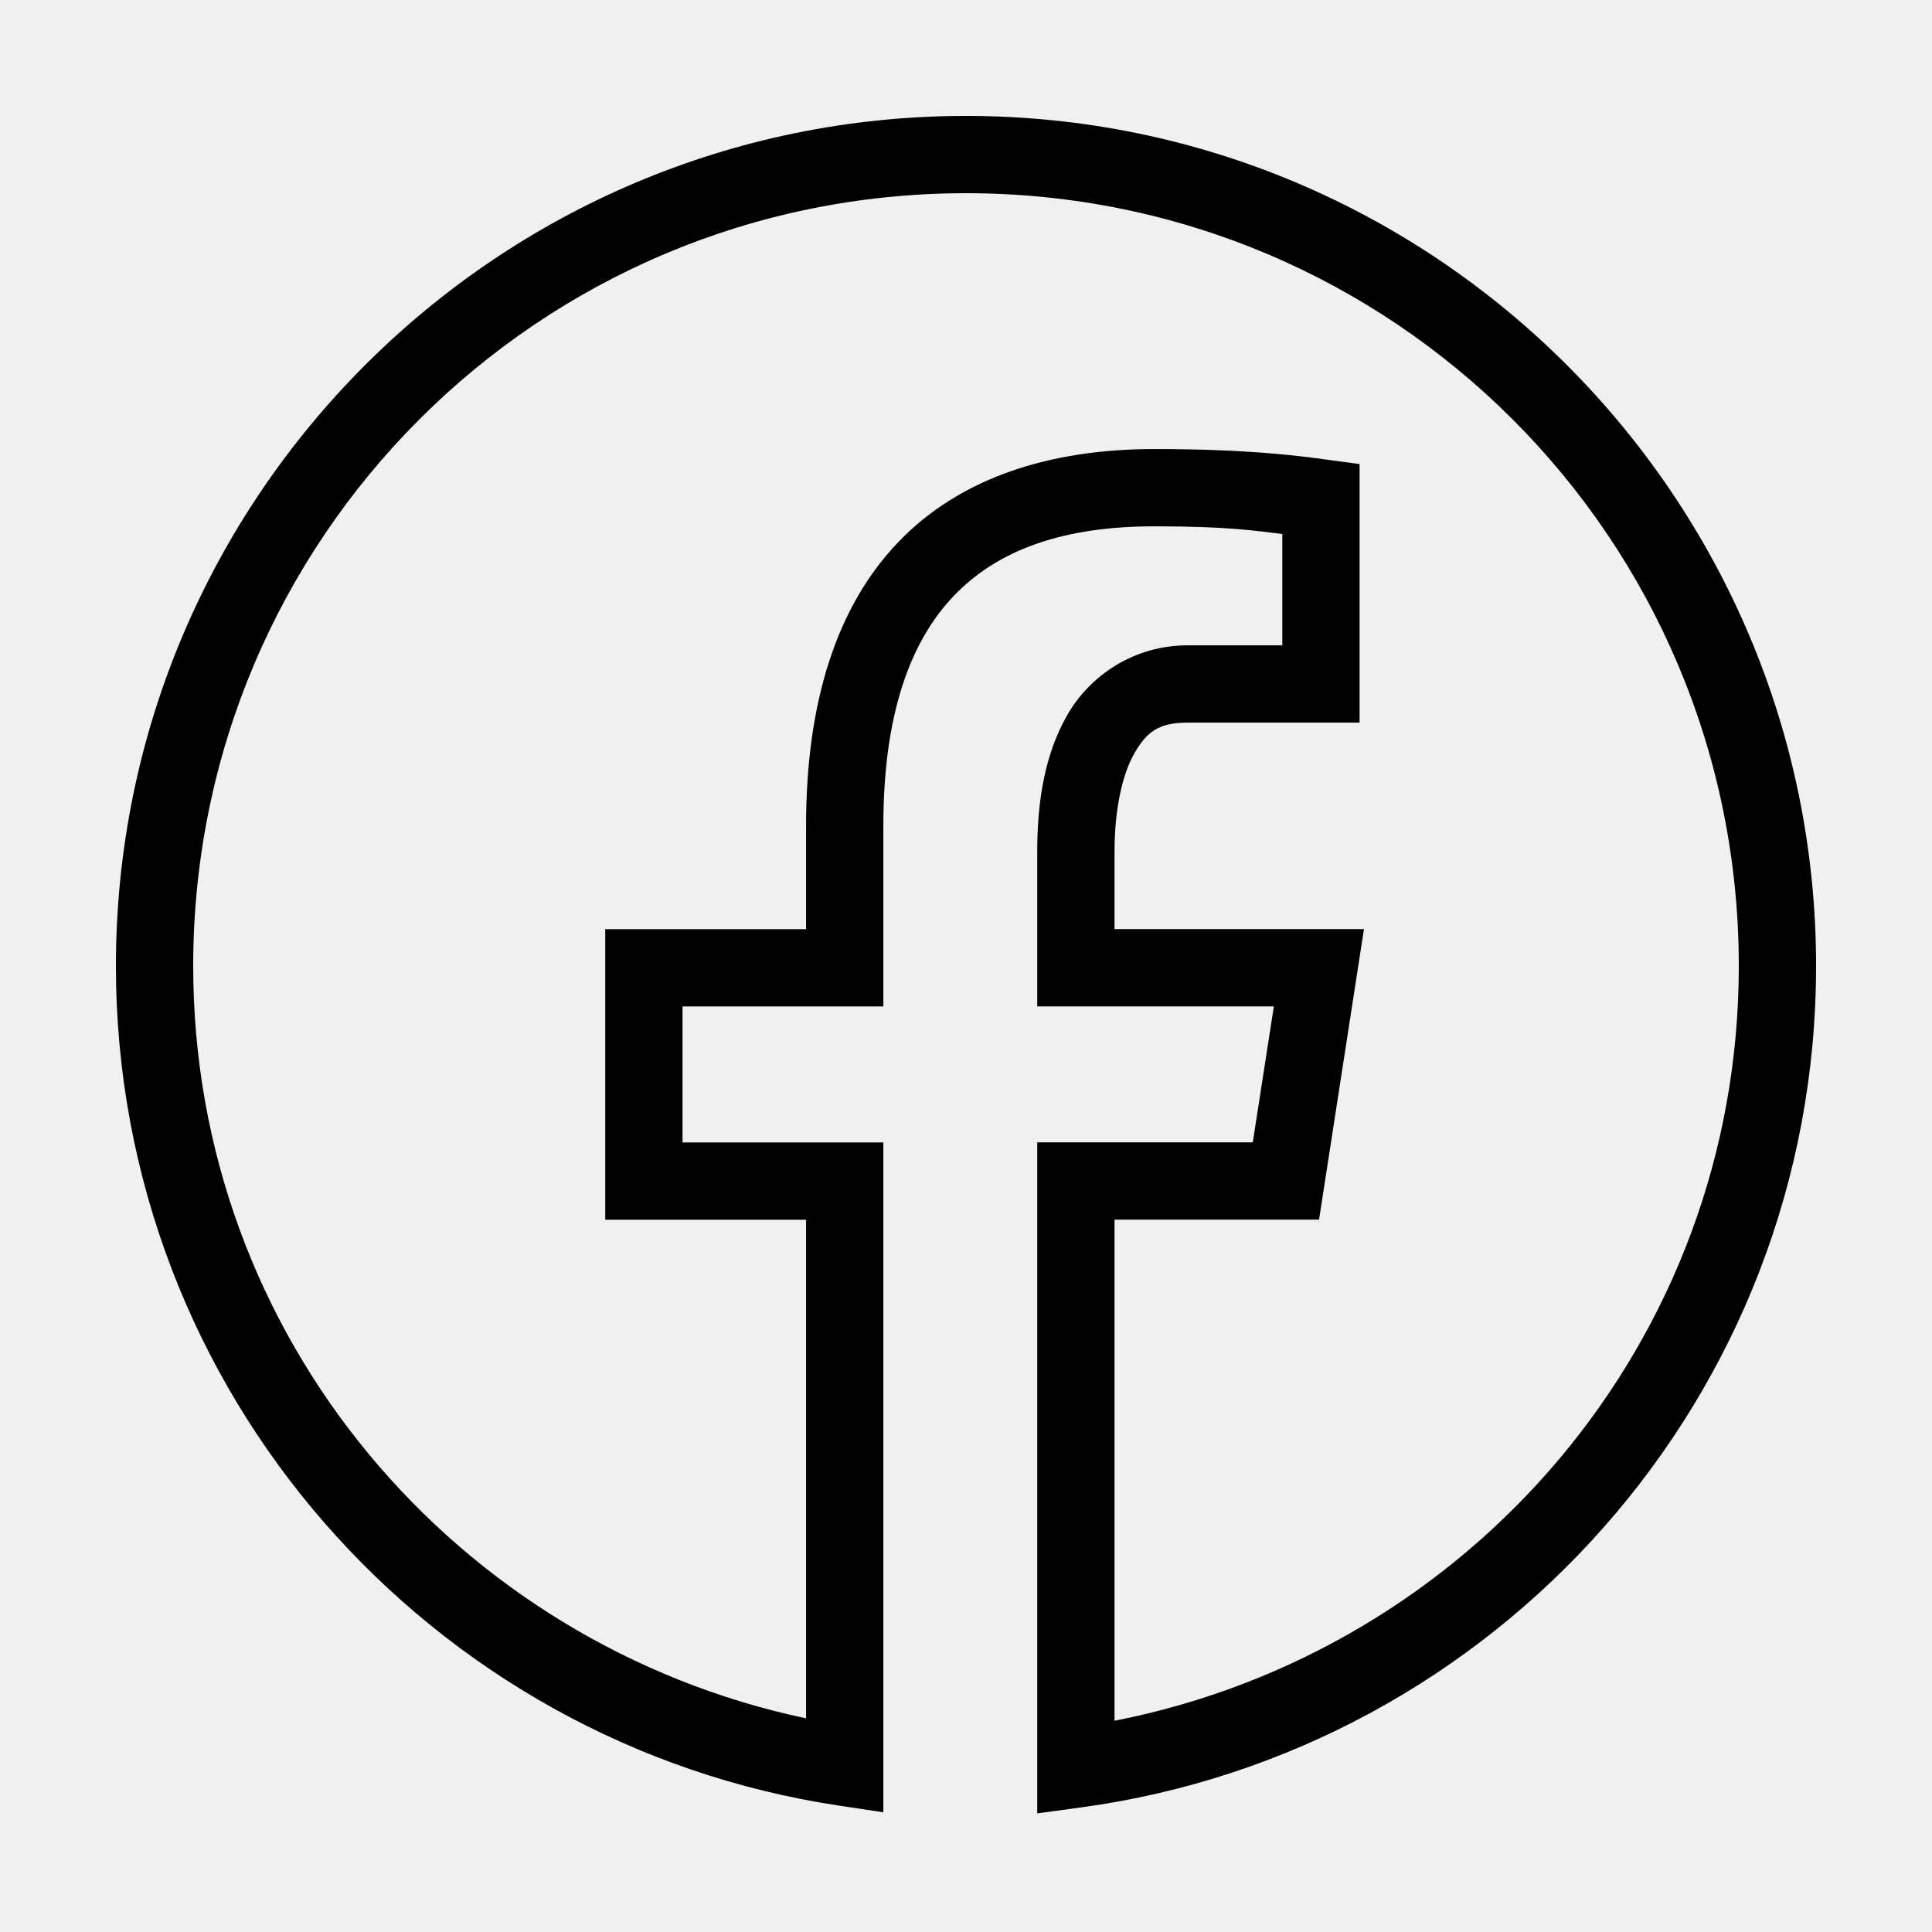
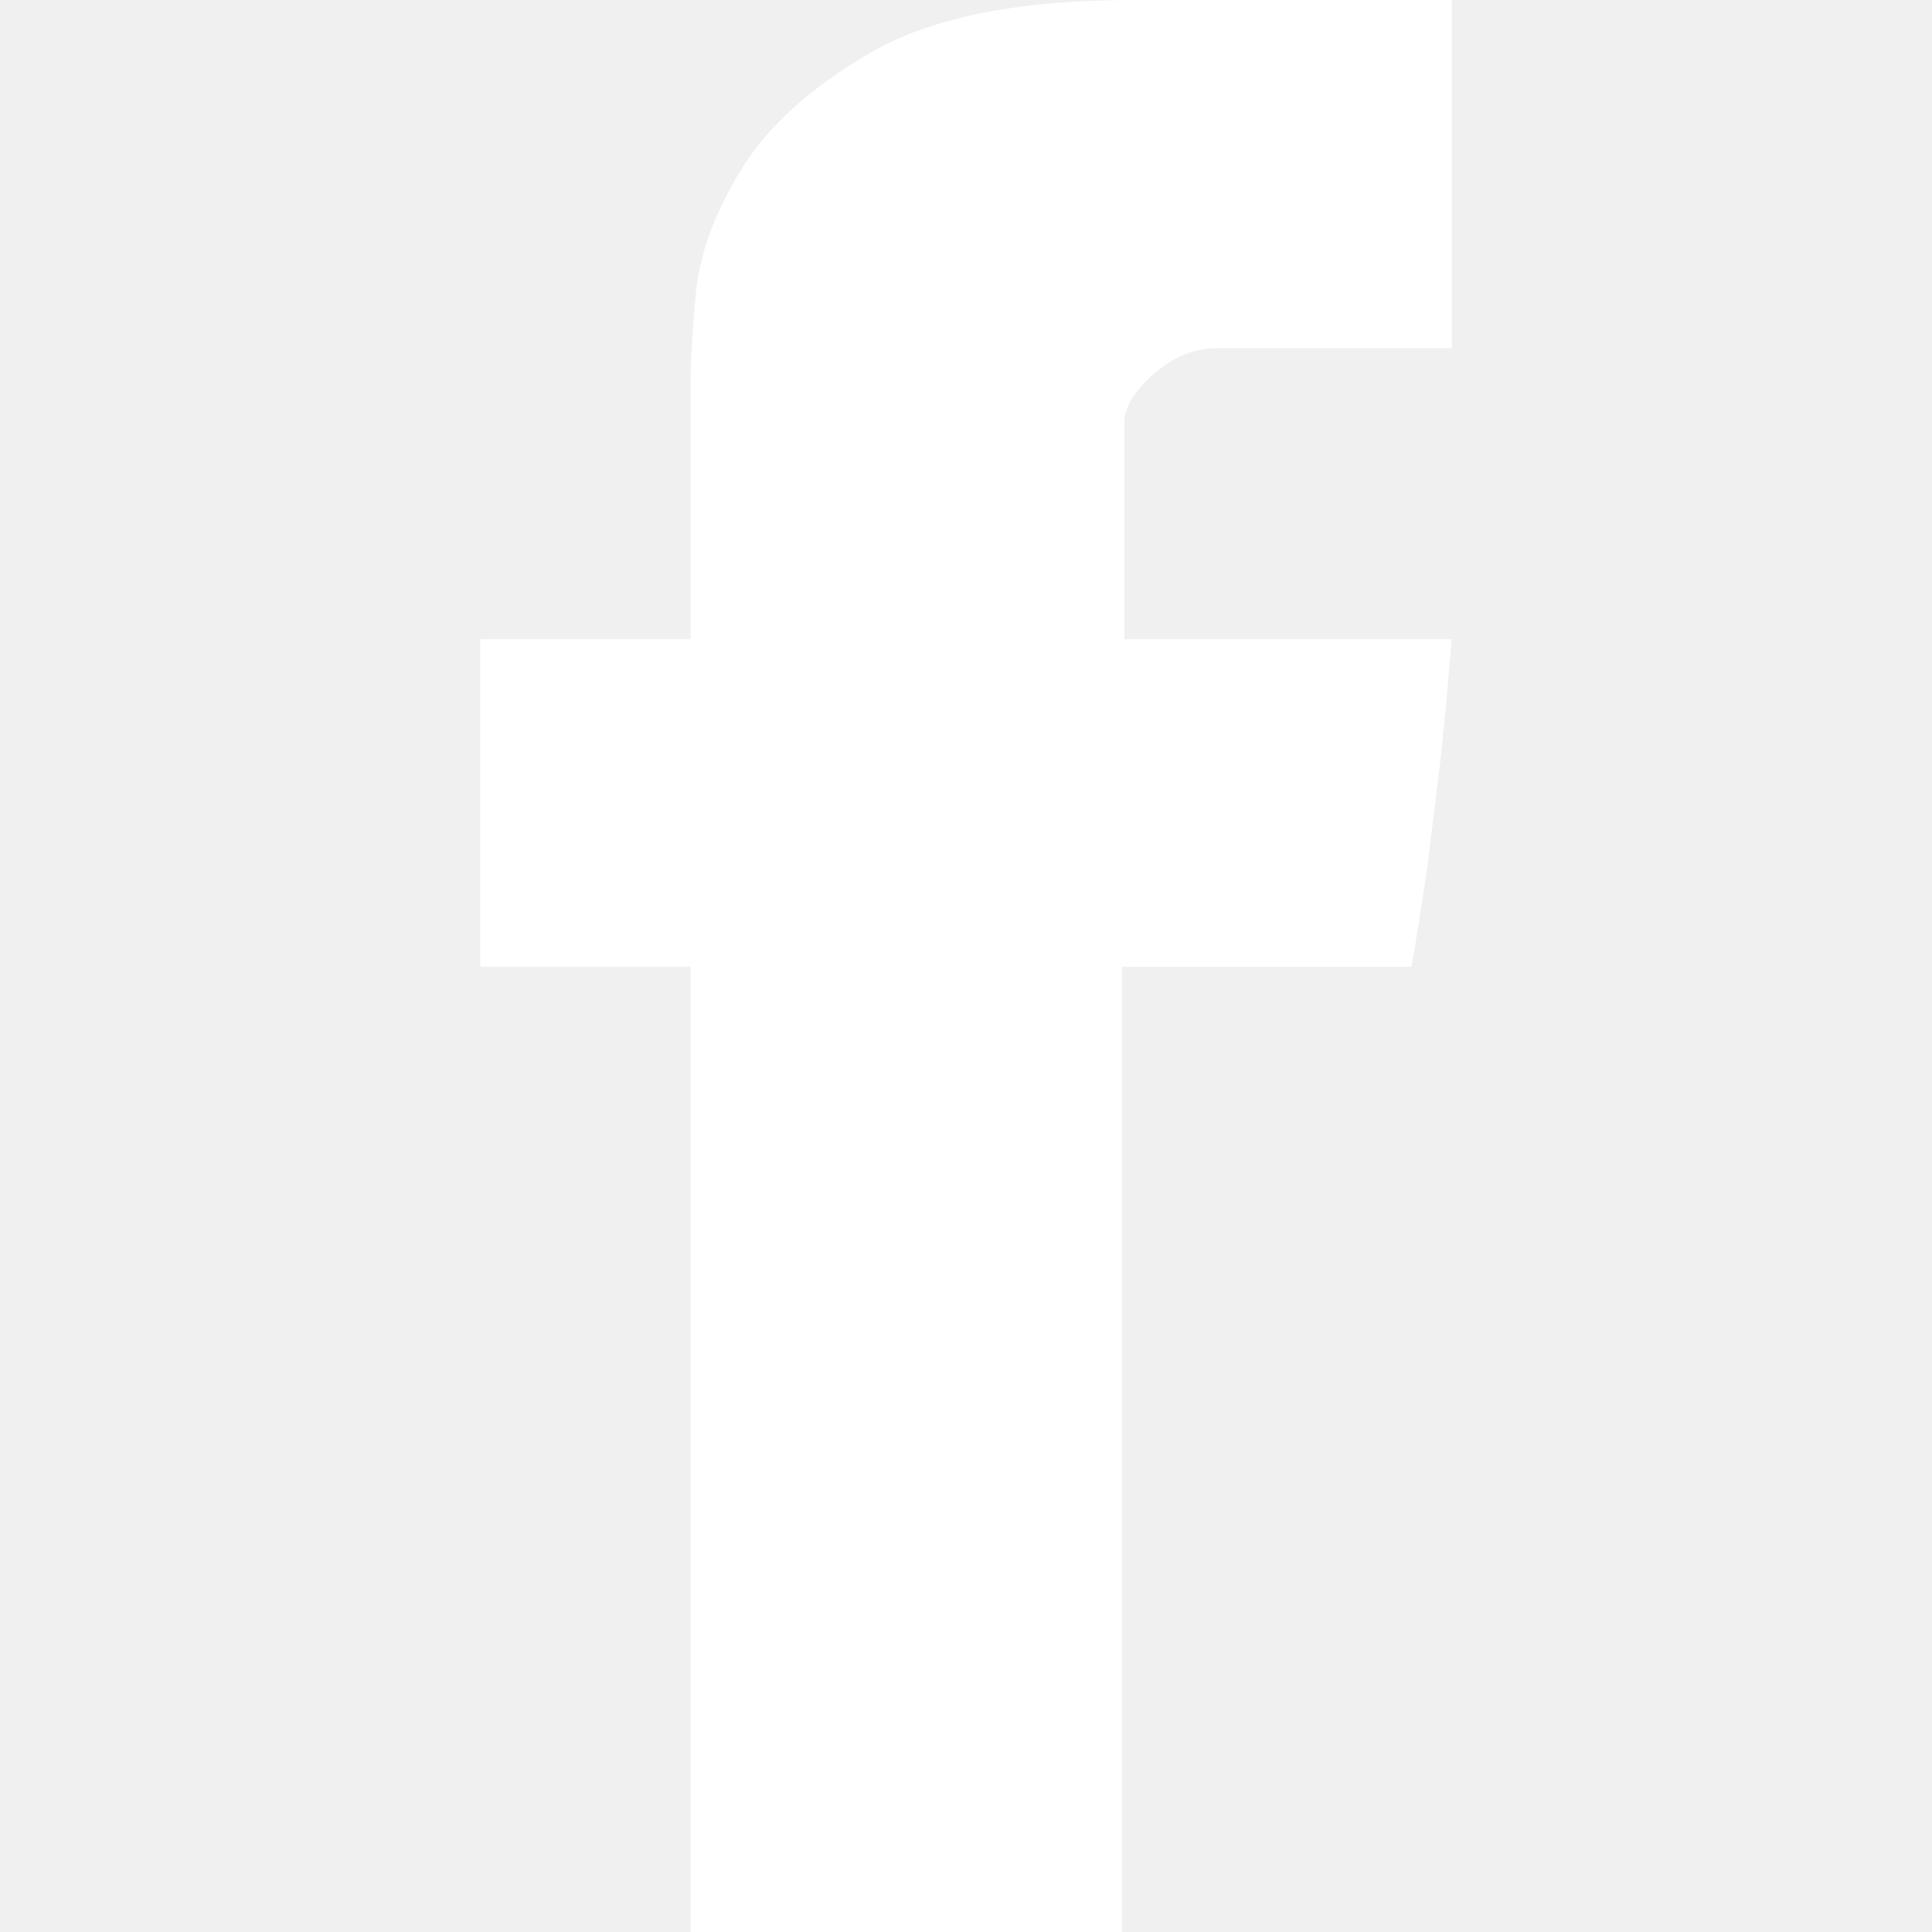
- <svg xmlns="http://www.w3.org/2000/svg" viewBox="0 0 50 50" width="50px" height="50px">
-   <path d="M 25 3 C 12.862 3 3 12.862 3 25 C 3 36.019 11.128 45.138 21.713 46.729 L 22.861 46.902 L 22.861 29.566 L 17.664 29.566 L 17.664 26.047 L 22.861 26.047 L 22.861 21.373 C 22.861 18.495 23.552 16.599 24.695 15.41 C 25.839 14.221 27.528 13.621 29.879 13.621 C 31.759 13.621 32.49 13.735 33.186 13.82 L 33.186 16.701 L 30.738 16.701 C 29.35 16.701 28.21 17.476 27.619 18.508 C 27.028 19.54 26.844 20.772 26.844 22.027 L 26.844 26.045 L 32.967 26.045 L 32.422 29.564 L 26.844 29.564 L 26.844 46.93 L 27.979 46.775 C 38.714 45.319 47 36.127 47 25 C 47 12.862 37.138 3 25 3 z M 25 5 C 36.058 5 45 13.942 45 25 C 45 34.73 38.036 42.732 28.844 44.533 L 28.844 31.564 L 34.137 31.564 L 35.299 24.045 L 28.844 24.045 L 28.844 22.027 C 28.844 20.99 29.034 20.06 29.354 19.502 C 29.673 18.944 29.982 18.701 30.738 18.701 L 35.186 18.701 L 35.186 12.01 L 34.318 11.893 C 33.719 11.811 32.349 11.621 29.879 11.621 C 27.176 11.621 24.856 12.357 23.254 14.023 C 21.652 15.689 20.861 18.17 20.861 21.373 L 20.861 24.047 L 15.664 24.047 L 15.664 31.566 L 20.861 31.566 L 20.861 44.471 C 11.817 42.555 5 34.624 5 25 C 5 13.942 13.942 5 25 5 z" />
+ <svg xmlns="http://www.w3.org/2000/svg" fill="#ffffff" height="800px" width="800px" version="1.1" id="Capa_1" viewBox="0 0 23.101 23.101" xml:space="preserve">
+   <g>
+     <path d="M8.258,4.458c0-0.144,0.02-0.455,0.06-0.931c0.043-0.477,0.223-0.976,0.546-1.5c0.32-0.522,0.839-0.991,1.561-1.406   C11.144,0.208,12.183,0,13.539,0h3.82v4.163h-2.797c-0.277,0-0.535,0.104-0.768,0.309c-0.231,0.205-0.35,0.4-0.35,0.581v2.59h3.914   c-0.041,0.507-0.086,1-0.138,1.476l-0.155,1.258c-0.062,0.425-0.125,0.819-0.187,1.182h-3.462v11.542H8.258V11.558H5.742V7.643   h2.516V4.458z" />
+     <g>
+ 	</g>
+     <g>
+ 	</g>
+     <g>
+ 	</g>
+     <g>
+ 	</g>
+     <g>
+ 	</g>
+     <g>
+ 	</g>
+     <g>
+ 	</g>
+     <g>
+ 	</g>
+     <g>
+ 	</g>
+     <g>
+ 	</g>
+     <g>
+ 	</g>
+     <g>
+ 	</g>
+     <g>
+ 	</g>
+     <g>
+ 	</g>
+     <g>
+ 	</g>
+   </g>
</svg>
